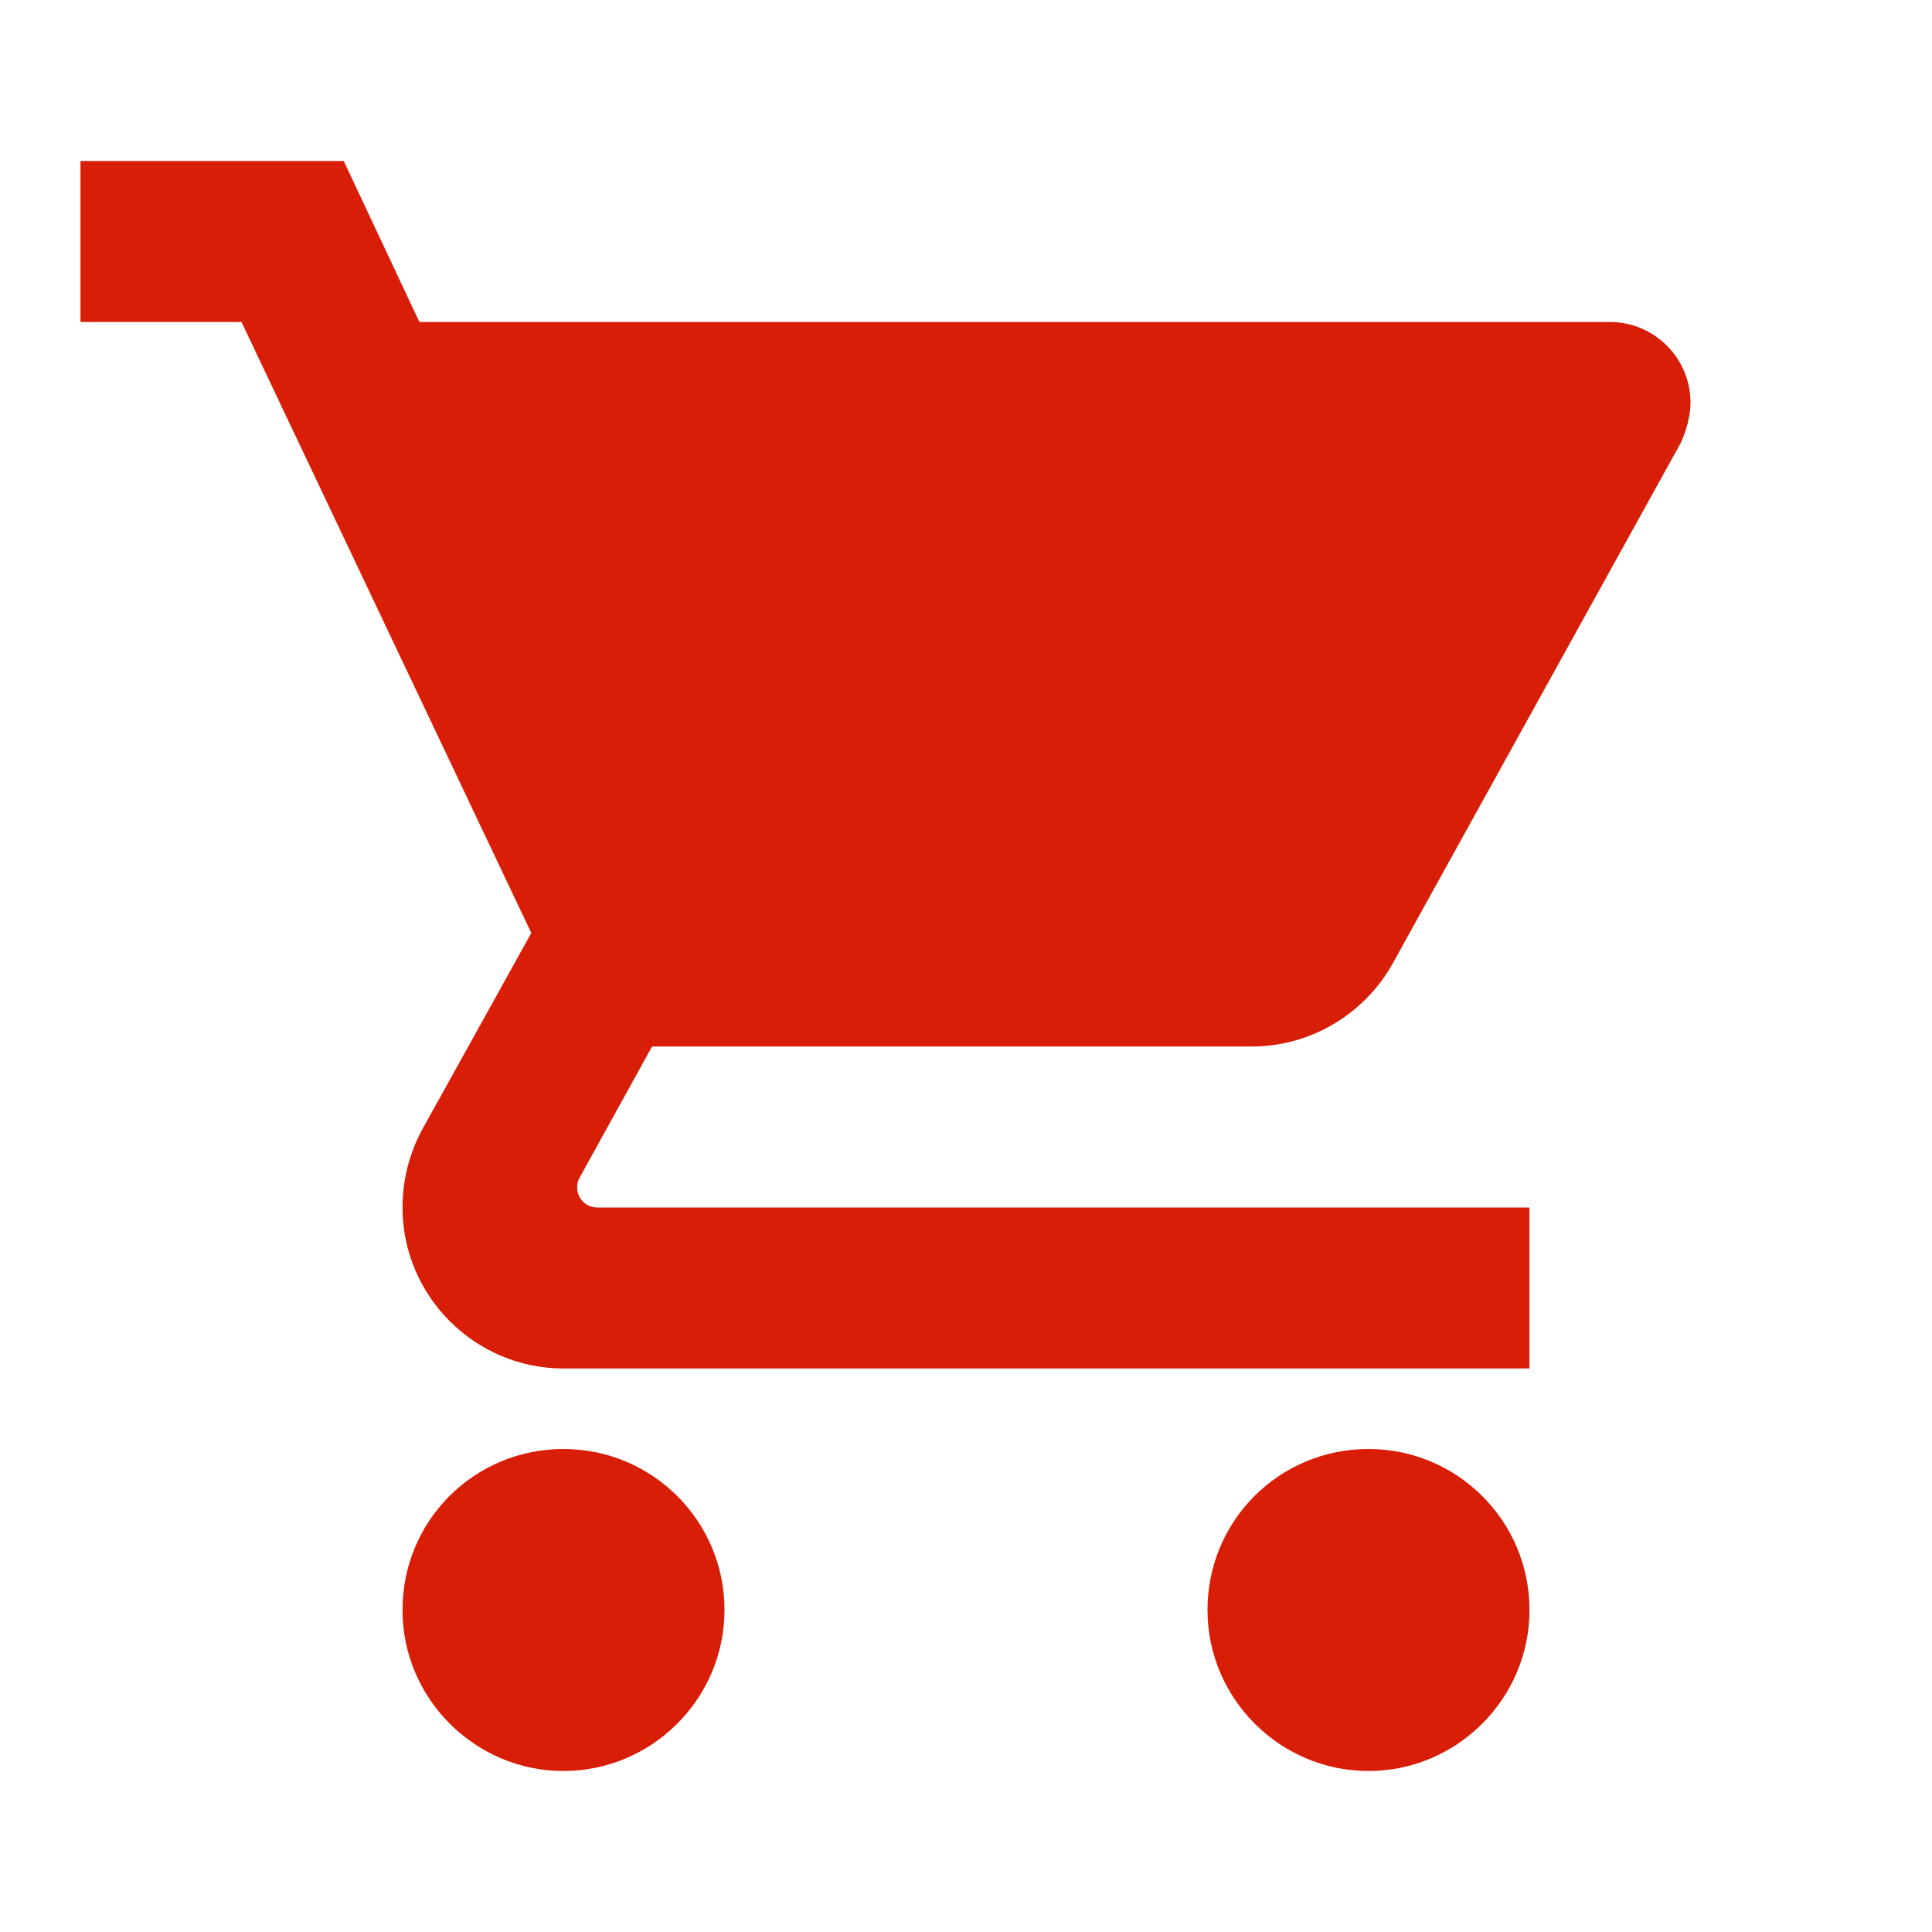
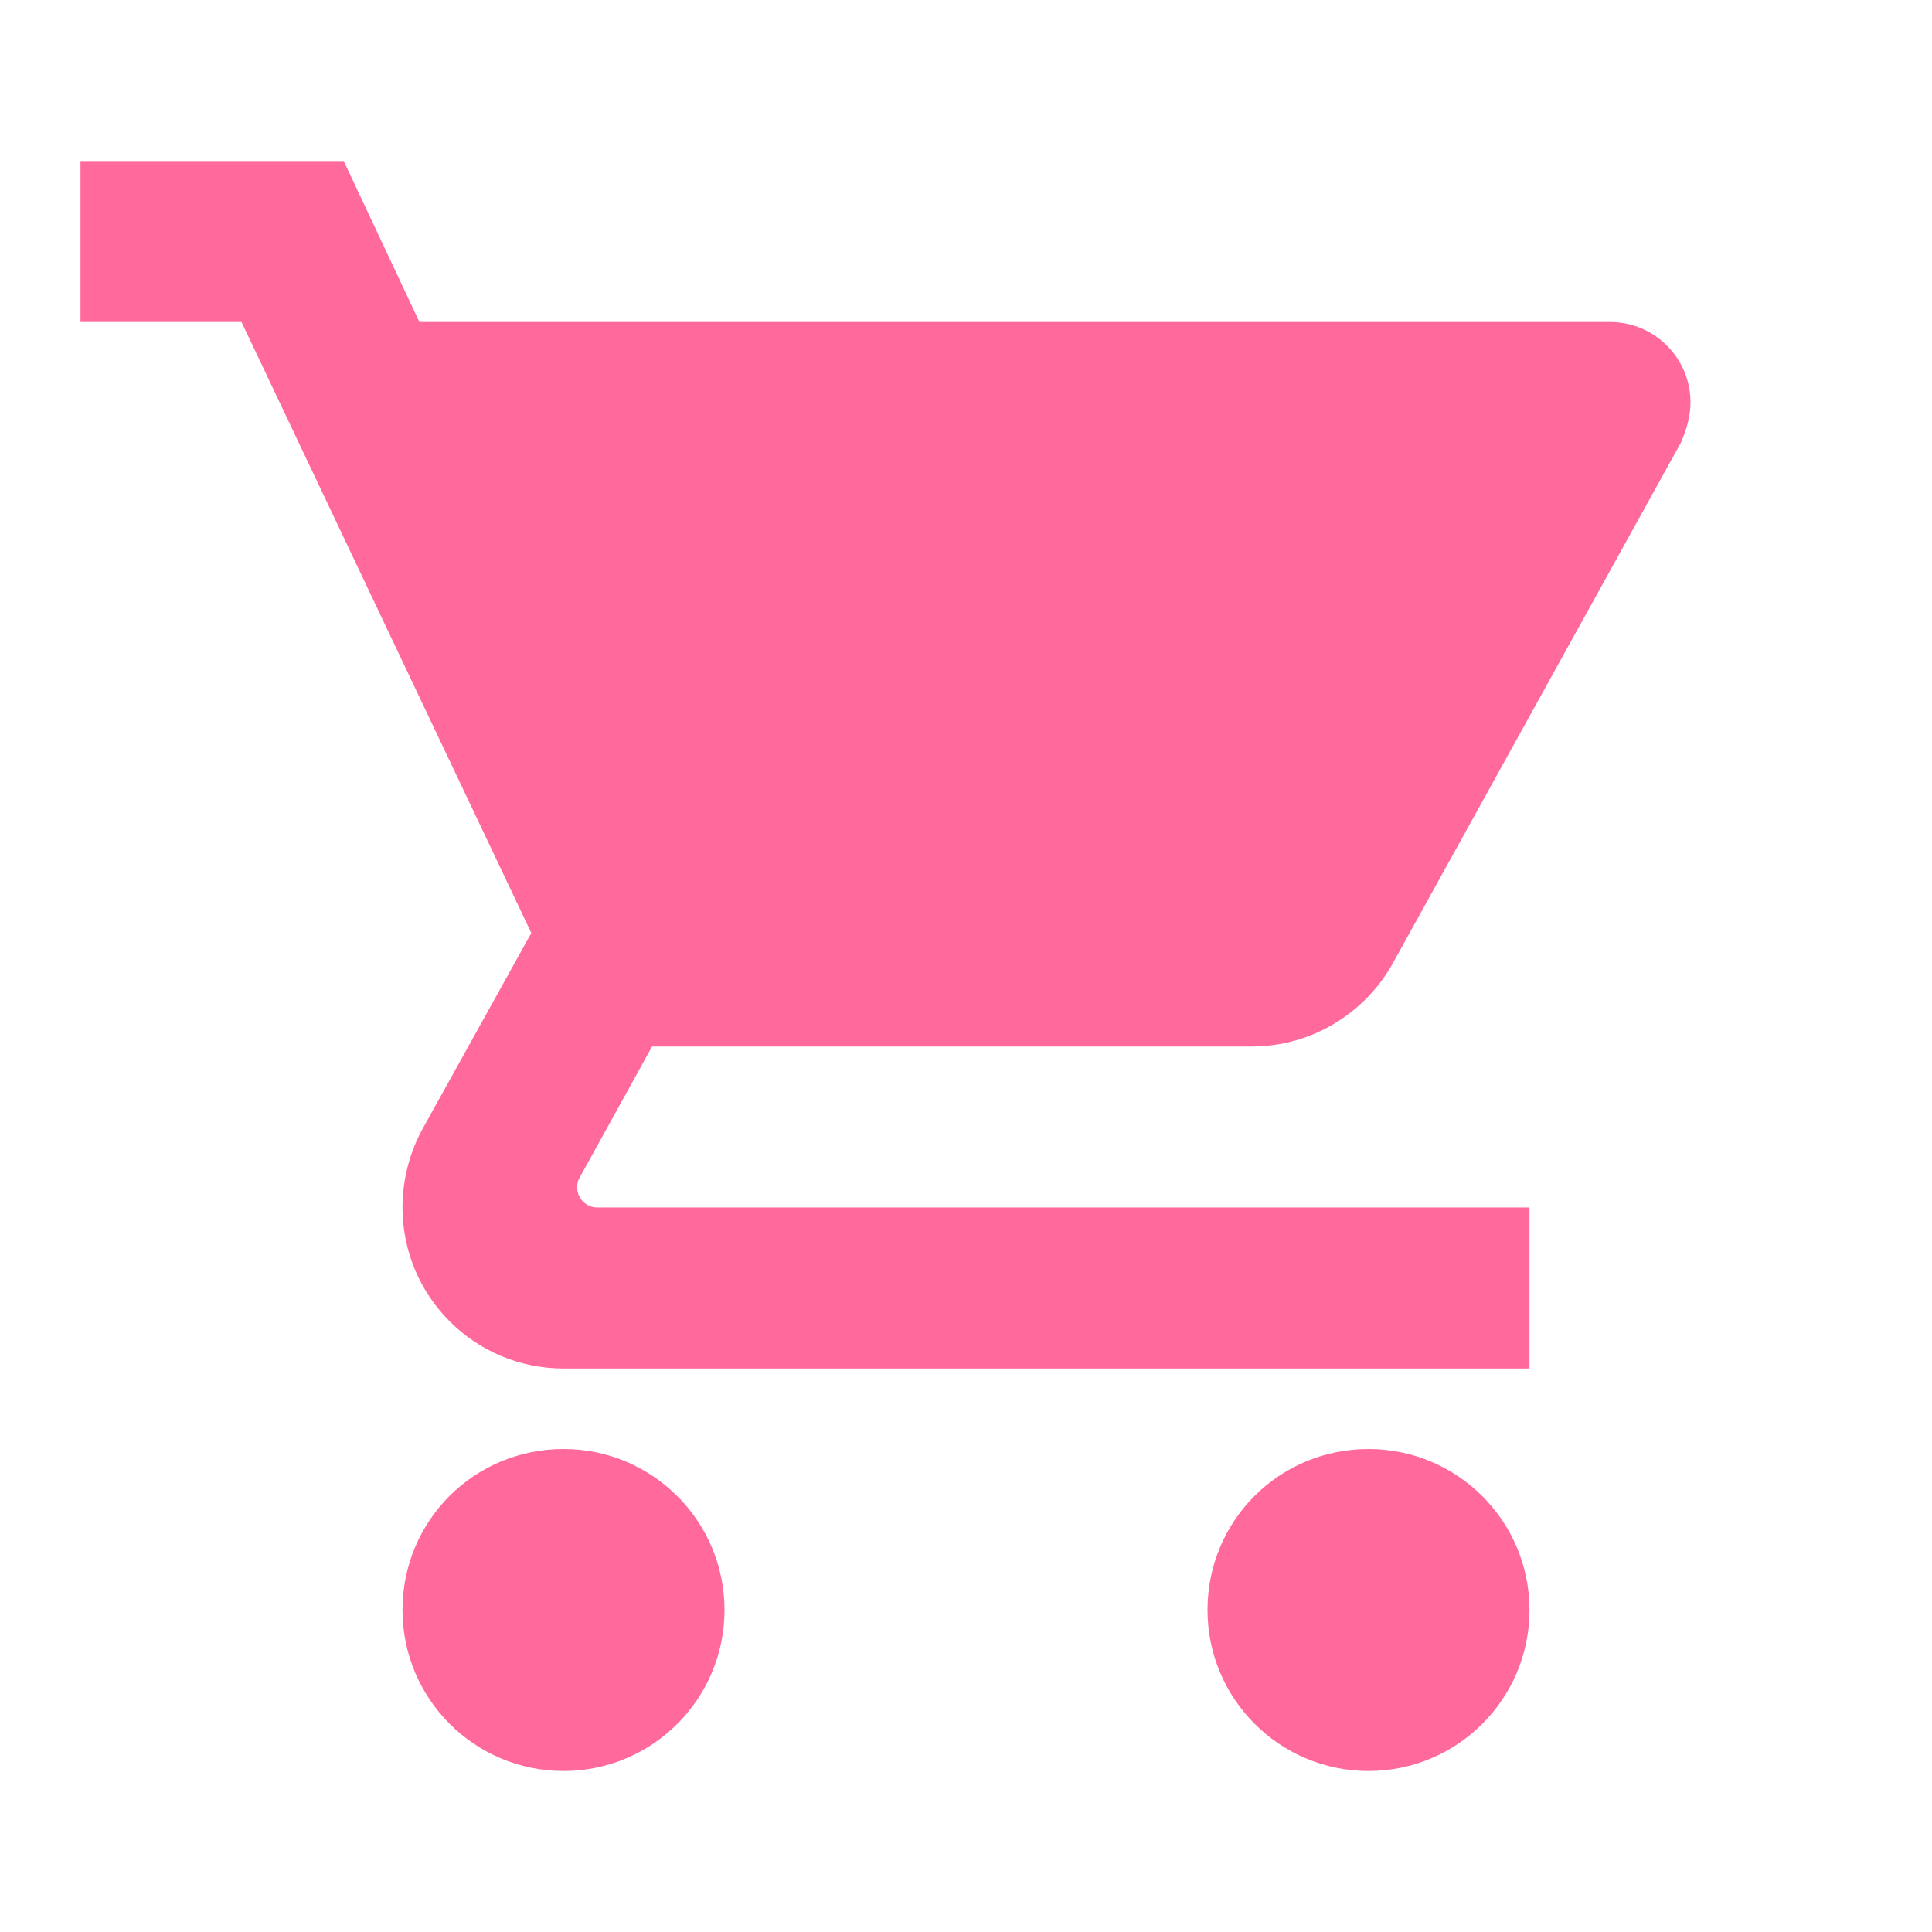
- <svg xmlns="http://www.w3.org/2000/svg" t="1584585868041" class="icon" viewBox="0 0 1024 1024" version="1.1" p-id="7709" width="48" height="48">
+ <svg xmlns="http://www.w3.org/2000/svg" t="1585791436921" class="icon" viewBox="0 0 1024 1024" version="1.1" p-id="18708" width="48" height="48">
  <defs>
    <style type="text/css" />
  </defs>
-   <path d="M725.333 768C677.973 768 640 805.973 640 853.333 640 900.267 678.4 938.667 725.333 938.667 772.267 938.667 810.667 900.267 810.667 853.333 810.667 805.973 772.267 768 725.333 768M42.667 85.333 42.667 170.667 128 170.667 281.6 494.507 223.573 599.04C217.173 610.987 213.333 625.067 213.333 640 213.333 686.933 251.733 725.333 298.667 725.333L810.667 725.333 810.667 640 316.587 640C310.613 640 305.92 635.307 305.92 629.333 305.92 627.2 306.347 625.493 307.2 624.213L345.6 554.667 663.467 554.667C695.467 554.667 723.627 536.747 738.133 510.72L890.88 234.667C893.867 227.84 896 220.587 896 213.333 896 189.867 876.8 170.667 853.333 170.667L222.293 170.667 182.187 85.333M298.667 768C251.307 768 213.333 805.973 213.333 853.333 213.333 900.267 251.733 938.667 298.667 938.667 345.6 938.667 384 900.267 384 853.333 384 805.973 345.6 768 298.667 768Z" p-id="7710" fill="#d81e06" />
+   <path d="M725.333 768c-47.36 0-85.333 37.973-85.333 85.333a85.333 85.333 0 0 0 85.333 85.333 85.333 85.333 0 0 0 85.333-85.333 85.333 85.333 0 0 0-85.333-85.333M42.667 85.333v85.333h85.333l153.6 323.84-58.027 104.533c-6.4 11.947-10.24 26.027-10.24 40.96a85.333 85.333 0 0 0 85.333 85.333h512v-85.333H316.587a10.667 10.667 0 0 1-10.667-10.667c0-2.133 0.427-3.84 1.28-5.12L345.6 554.667h317.867c32 0 60.16-17.92 74.667-43.947l152.747-276.053c2.987-6.827 5.12-14.08 5.12-21.333a42.667 42.667 0 0 0-42.667-42.667H222.293l-40.107-85.333M298.667 768c-47.36 0-85.333 37.973-85.333 85.333a85.333 85.333 0 0 0 85.333 85.333 85.333 85.333 0 0 0 85.333-85.333 85.333 85.333 0 0 0-85.333-85.333z" fill="#ff699c" p-id="18709" />
</svg>
